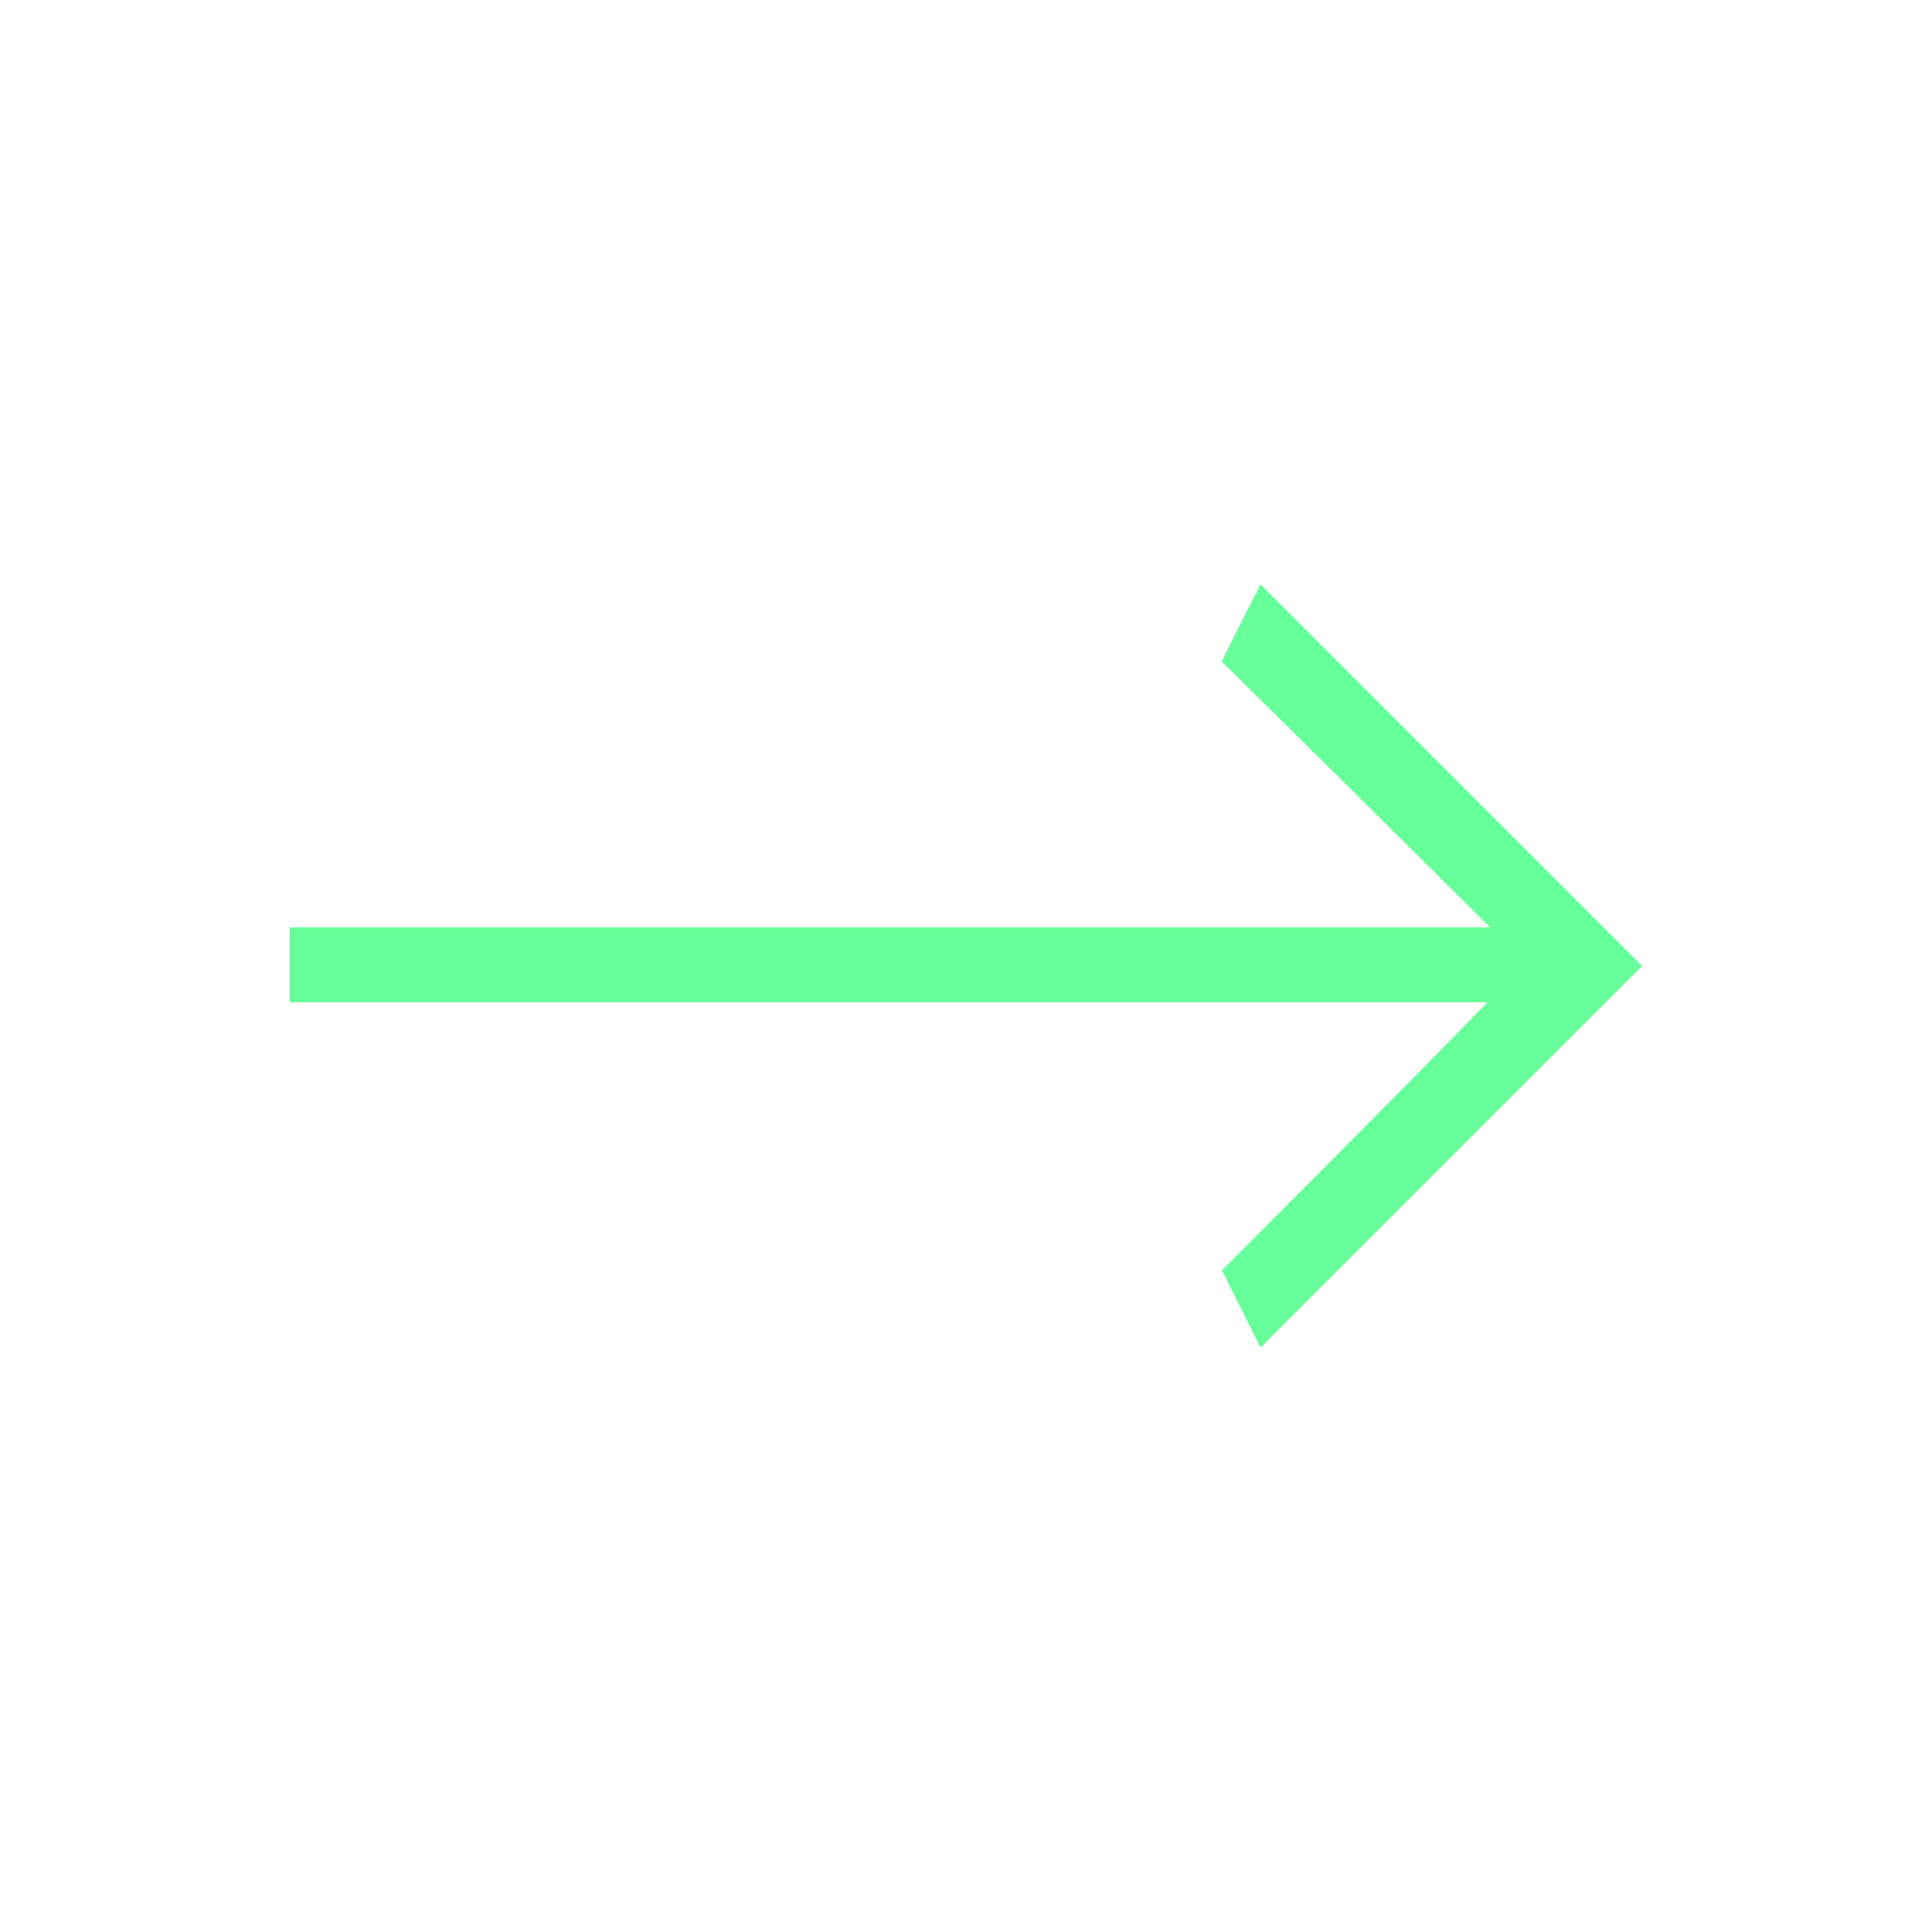
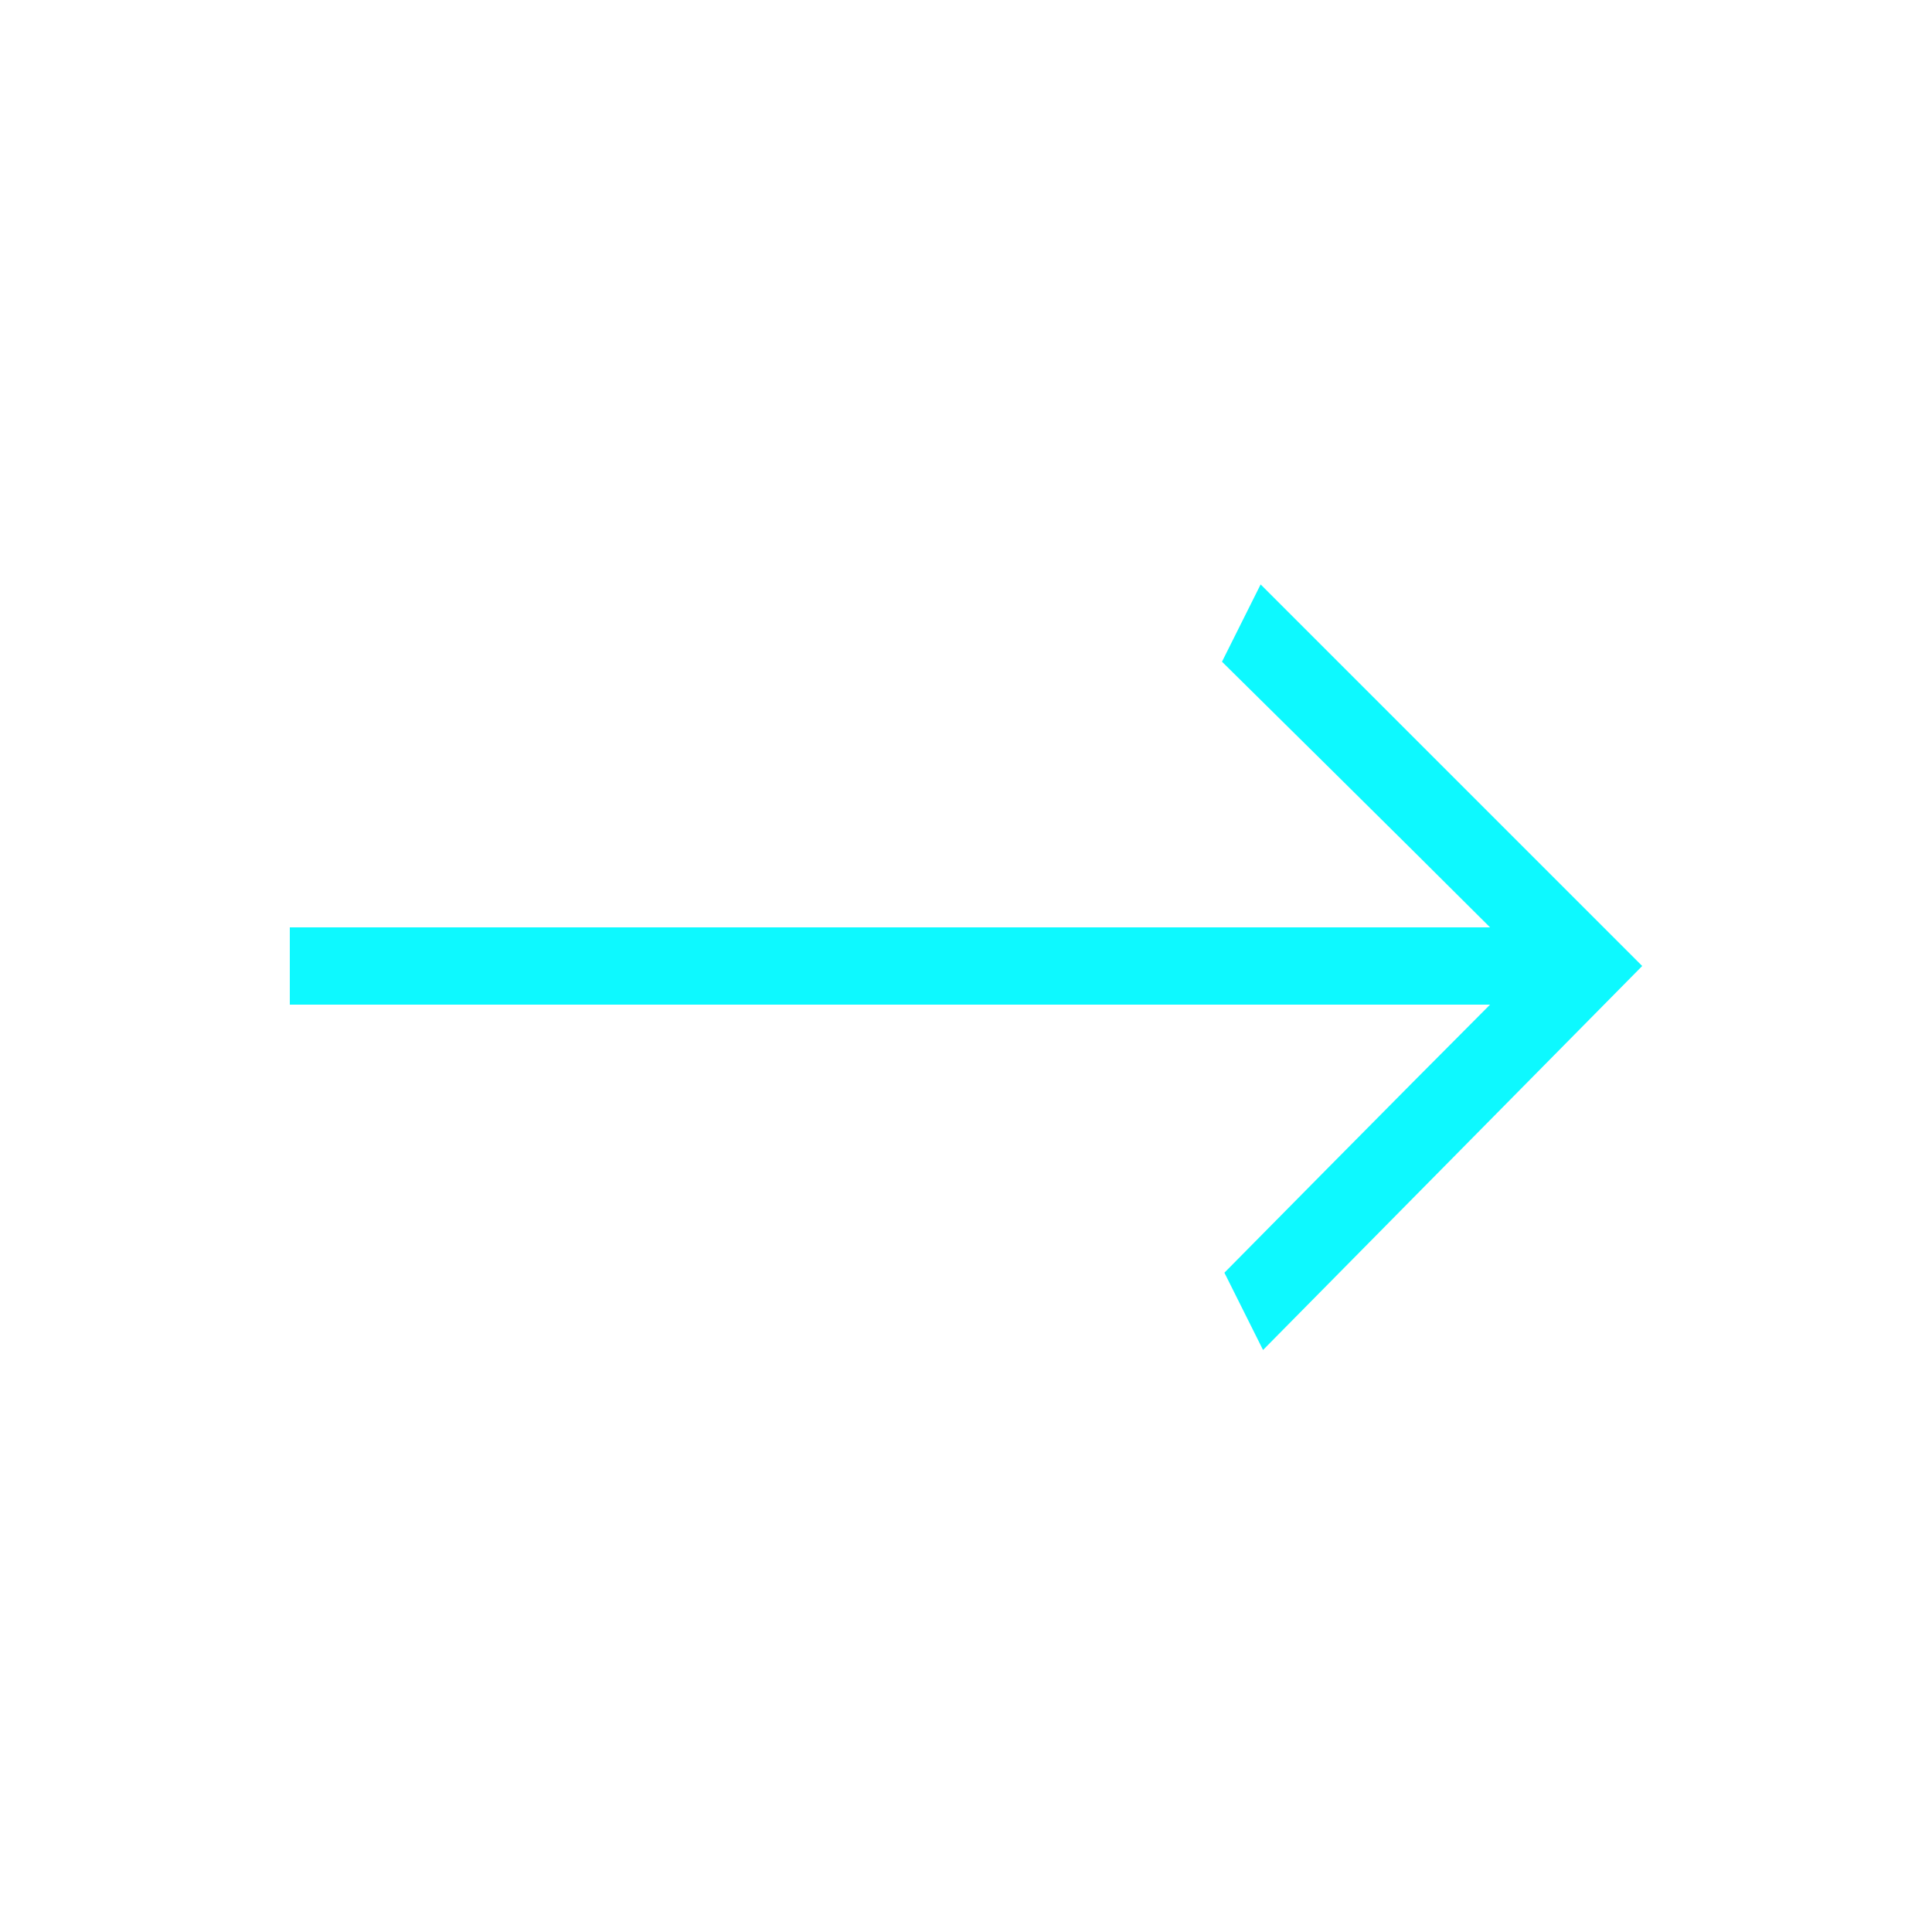
- <svg xmlns="http://www.w3.org/2000/svg" xmlns:ns1="&amp;ns_ai;" version="1.1" id="Layer_1" x="0px" y="0px" viewBox="0 0 80 80" style="enable-background:new 0 0 80 80;" xml:space="preserve">
-   <defs id="defs16" />
-   <style type="text/css" id="style3">
- 	.st0{fill-rule:evenodd;clip-rule:evenodd;fill:#66FF99;}
+ <svg xmlns="http://www.w3.org/2000/svg" version="1.1" id="Layer_1" x="0px" y="0px" viewBox="0 0 80 80" style="enable-background:new 0 0 80 80;" xml:space="preserve">
+   <style type="text/css">
+ 	.st0{fill-rule:evenodd;clip-rule:evenodd;fill:#0DF9FF;}
</style>
-   <switch id="switch5">
-     <g ns1:extraneous="self" id="g7">
+   <switch>
+     <g>
      <g id="previous_1_">
-         <g id="g10">
-           <path class="st0" d="M12,38.4h49.7c-3.4-3.4-11.1-11-11.1-11c0-0.1,1.6-3.2,1.6-3.2L68,40L52.2,55.8c0,0-1.6-3.2-1.6-3.2      c0,0,7.7-7.7,11-11.1H12V38.4z" id="path12" />
+         <g>
+           <path class="st0" d="M52.2,24.2c0,0-1.6,3.2-1.6,3.2c0,0,7.7,7.6,11.1,11H12v3.2h49.7c-3.4,3.4-11,11.1-11,11.1      c0,0,1.6,3.2,1.6,3.2L68,40L52.2,24.2z" />
        </g>
      </g>
    </g>
  </switch>
</svg>
